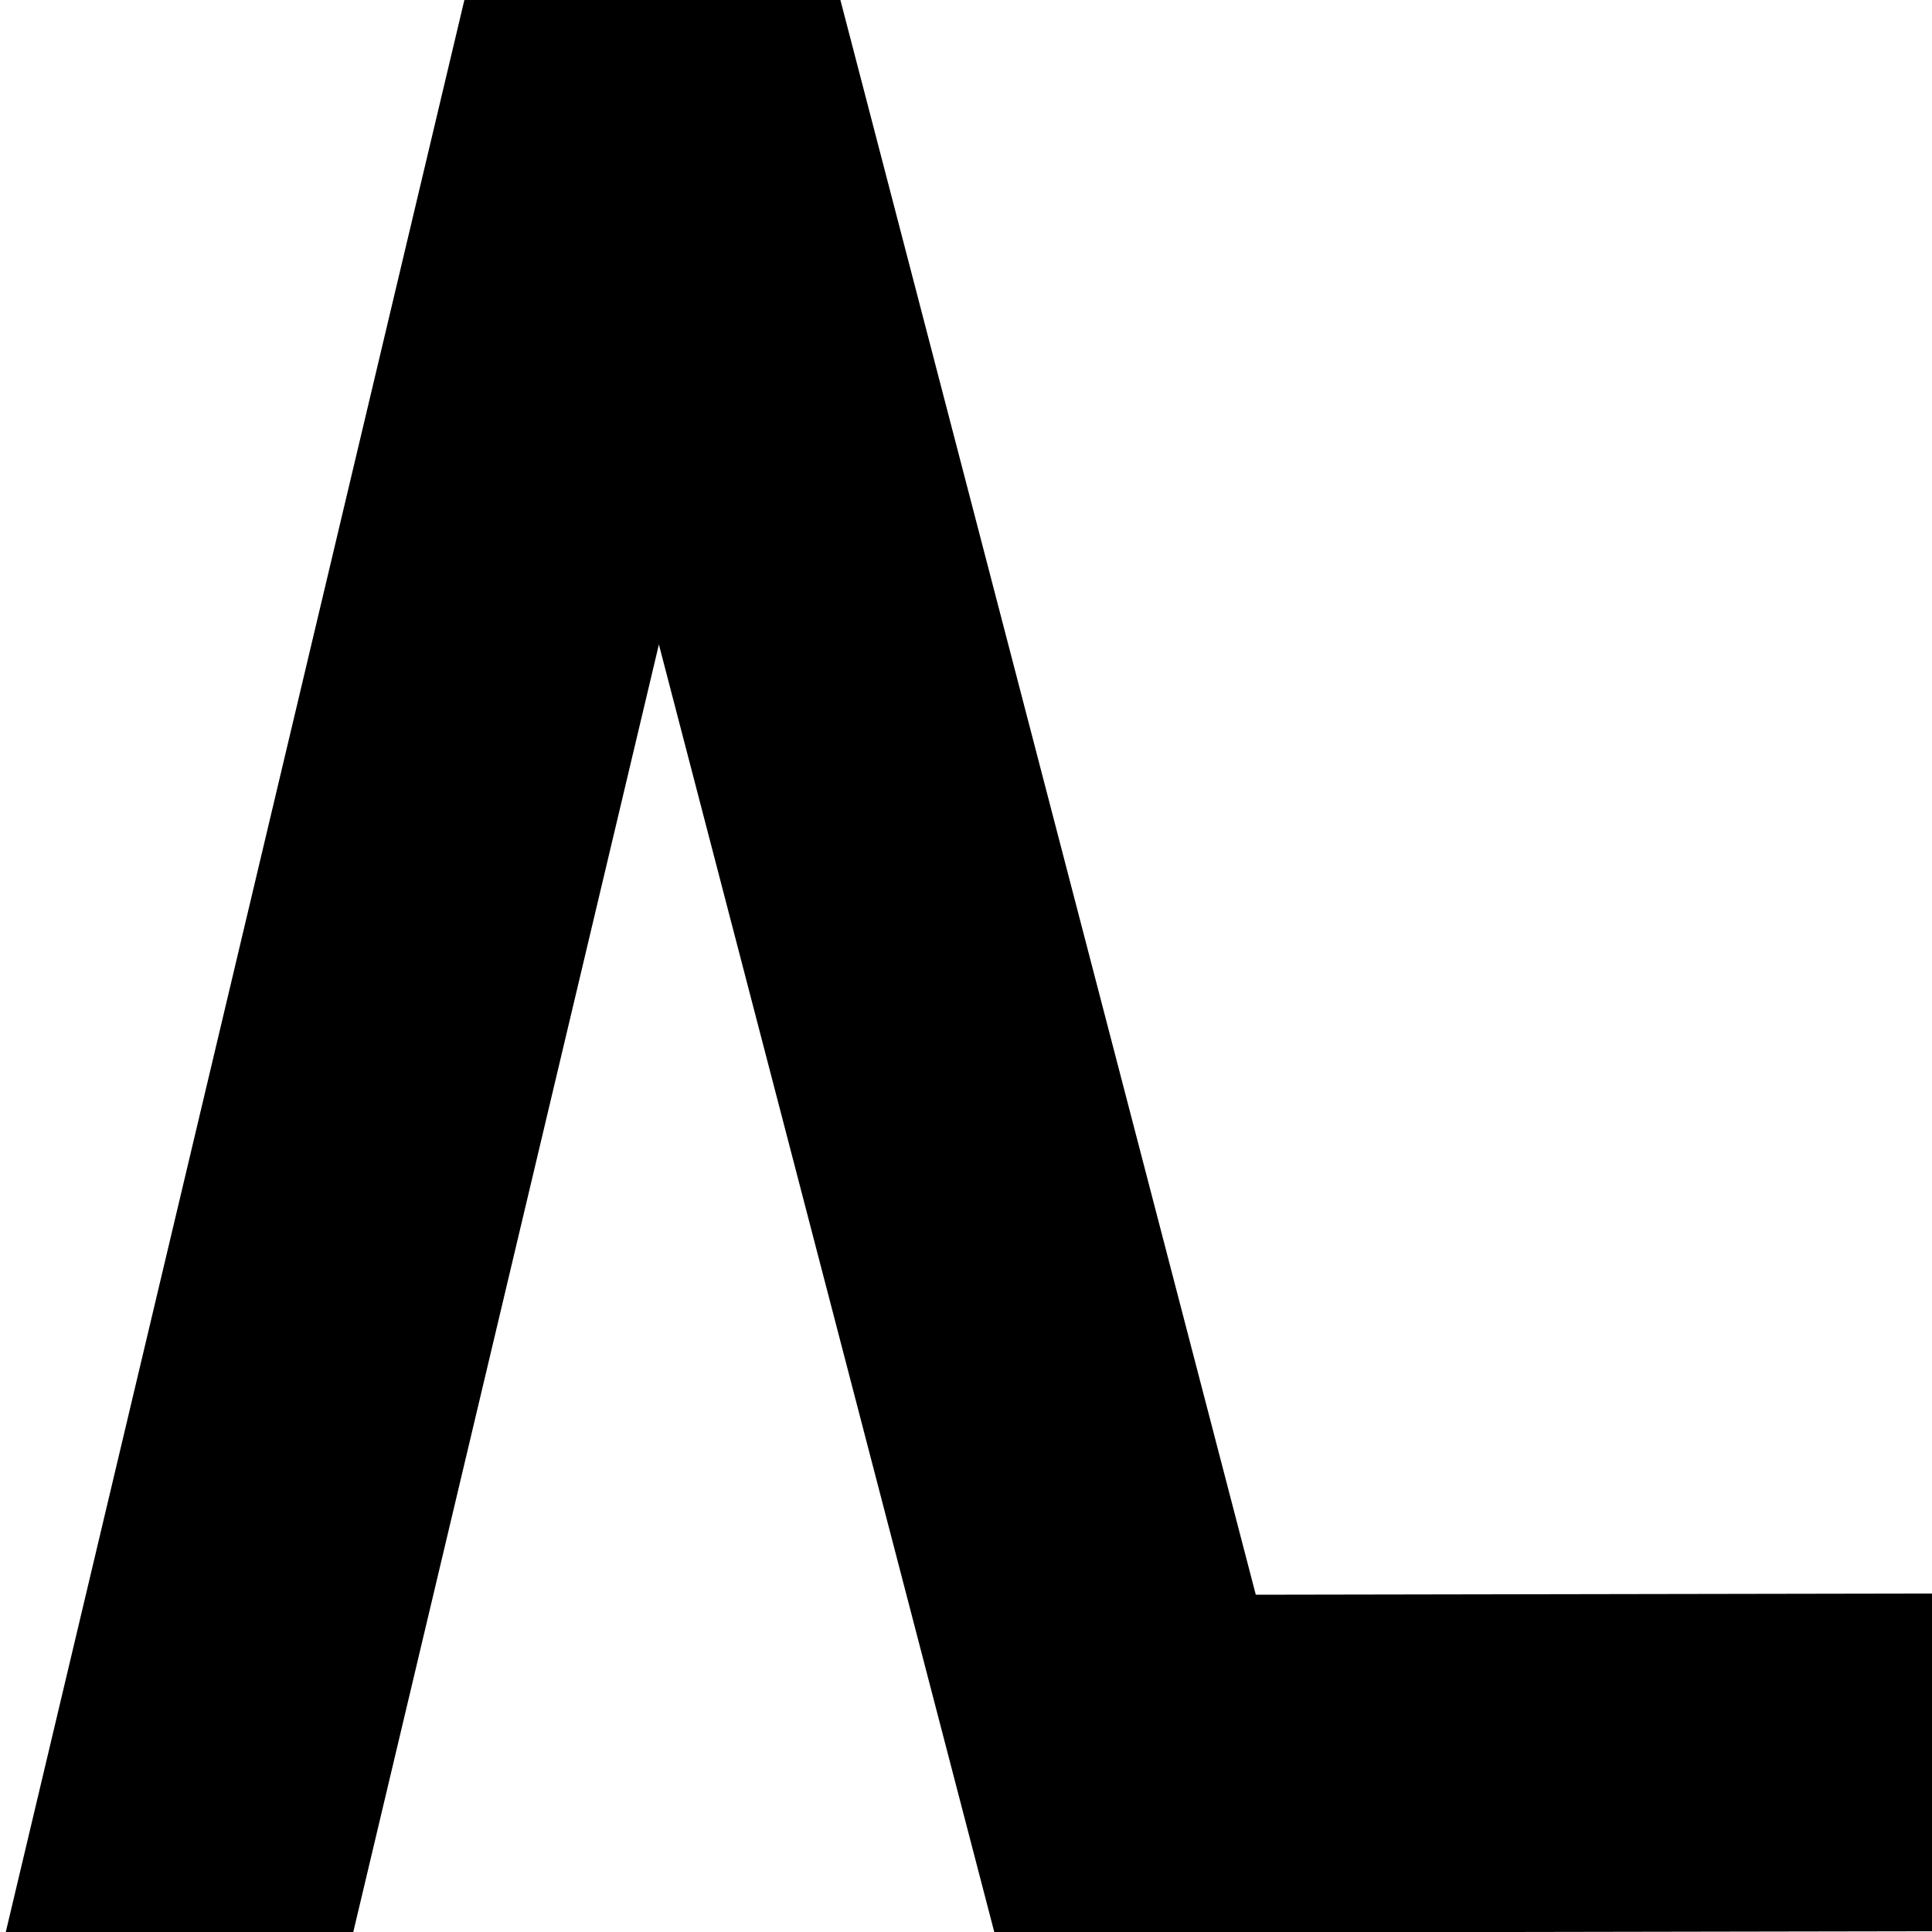
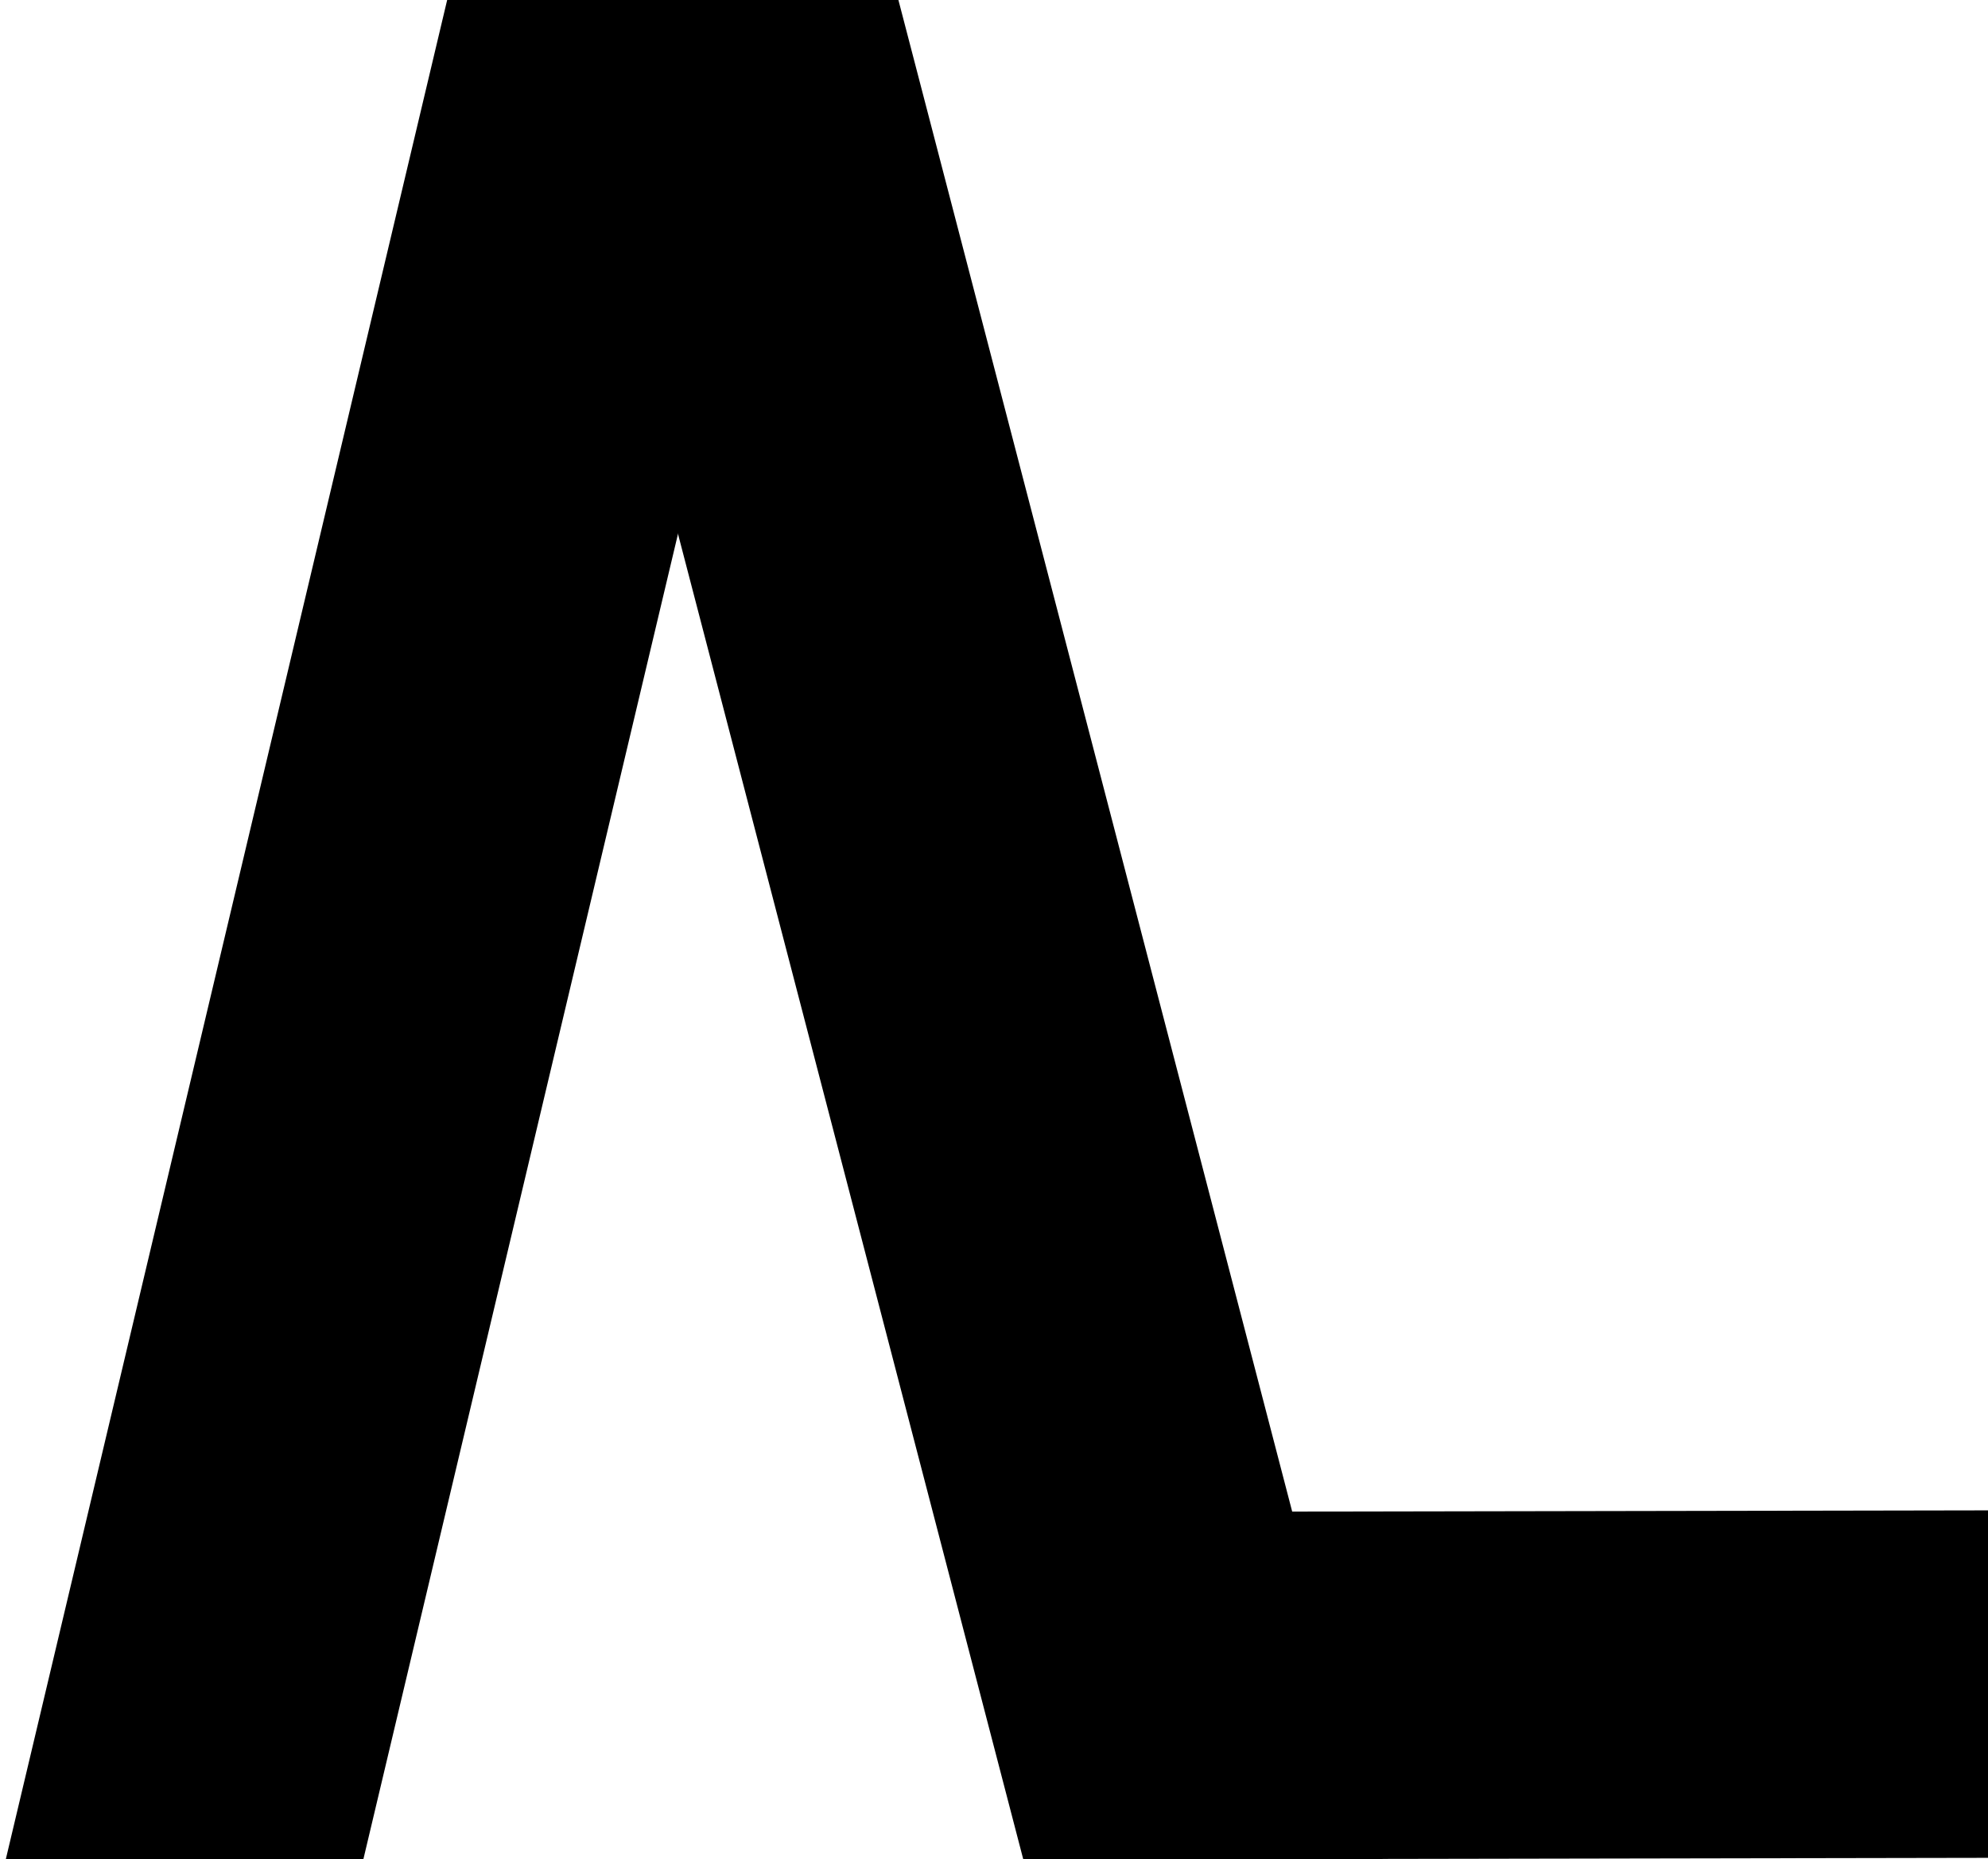
- <svg xmlns="http://www.w3.org/2000/svg" width="200px" height="200px" viewBox="0 0 200 200" version="1.1">
+ <svg xmlns="http://www.w3.org/2000/svg" width="200px" height="187px" viewBox="0 13 200 187" version="1.1">
  <path id="Path" d="M0.078 202.194 L34.132 210.277 82.882 4.898 48.828 -3.185 Z" fill="#000000" fill-opacity="1" stroke="none" />
  <path id="Path-copy-1" d="M116.474 165.109 L116.536 200.07 236.035 199.86 235.974 164.9 Z" fill="#000000" fill-opacity="1" stroke="none" />
  <path id="Path-copy" d="M106.336 213.092 L140.206 204.27 85.282 -6.586 51.412 2.236 Z" fill="#000000" fill-opacity="1" stroke="none" />
</svg>
